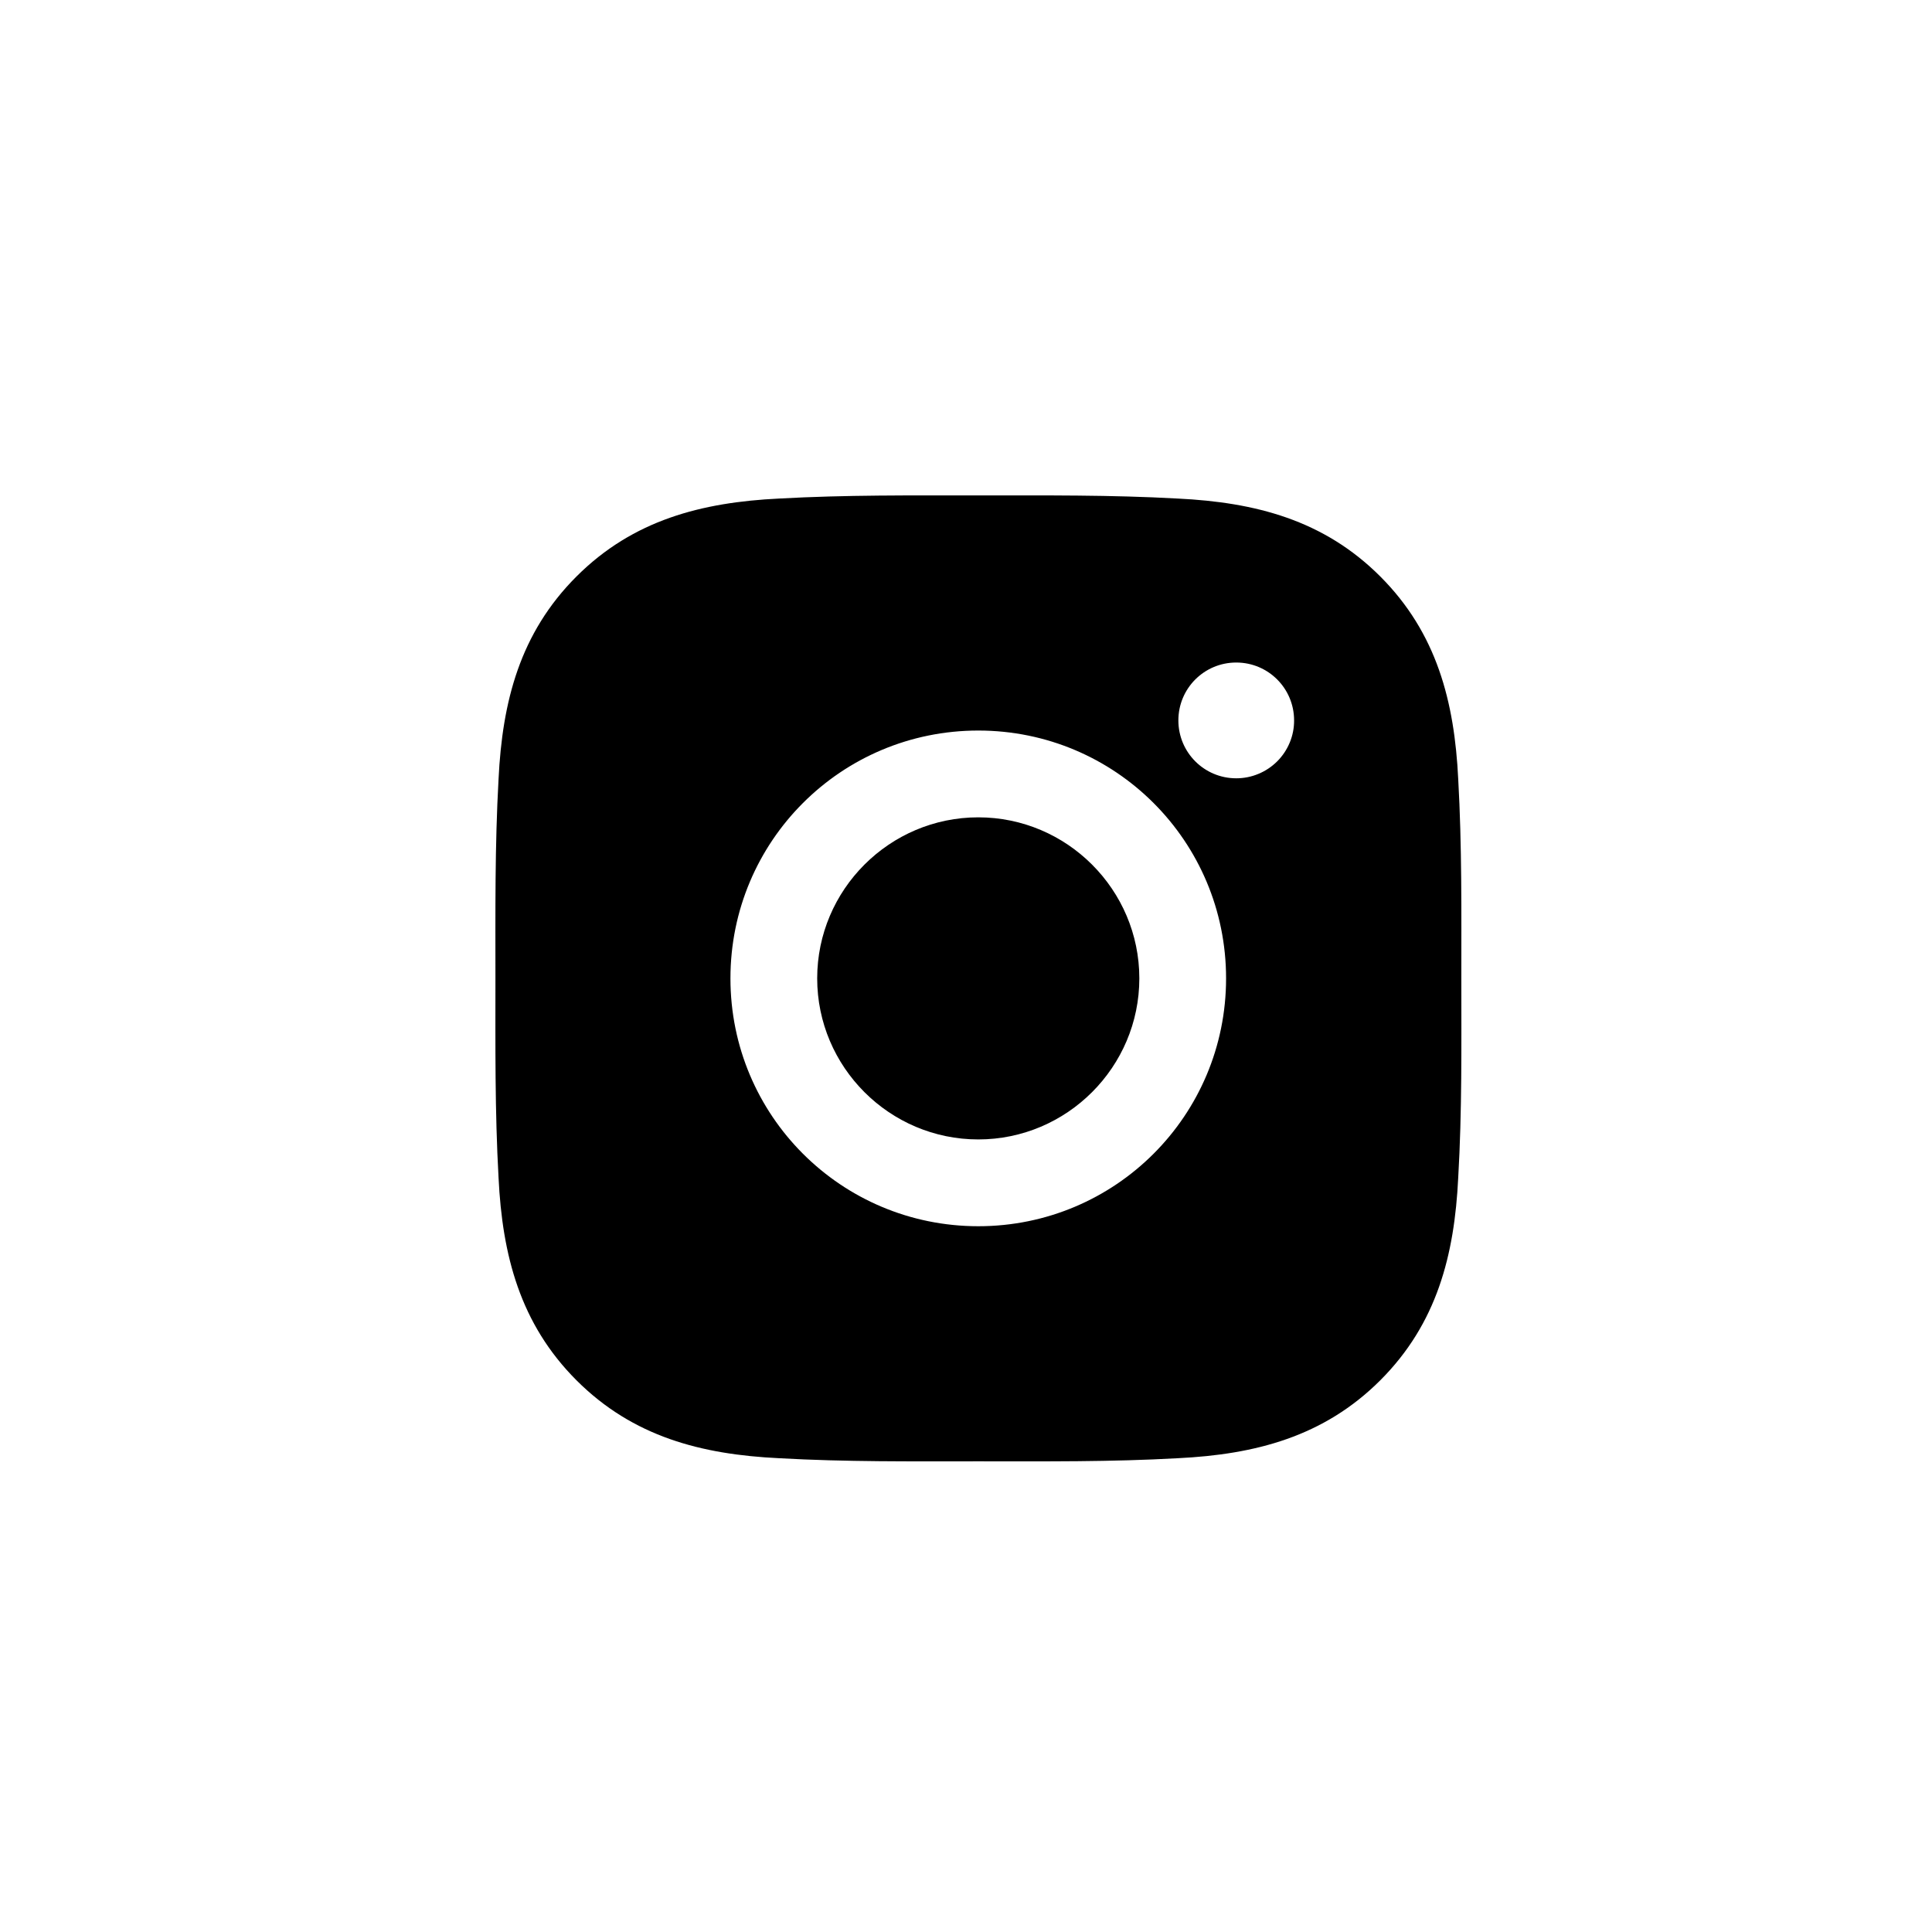
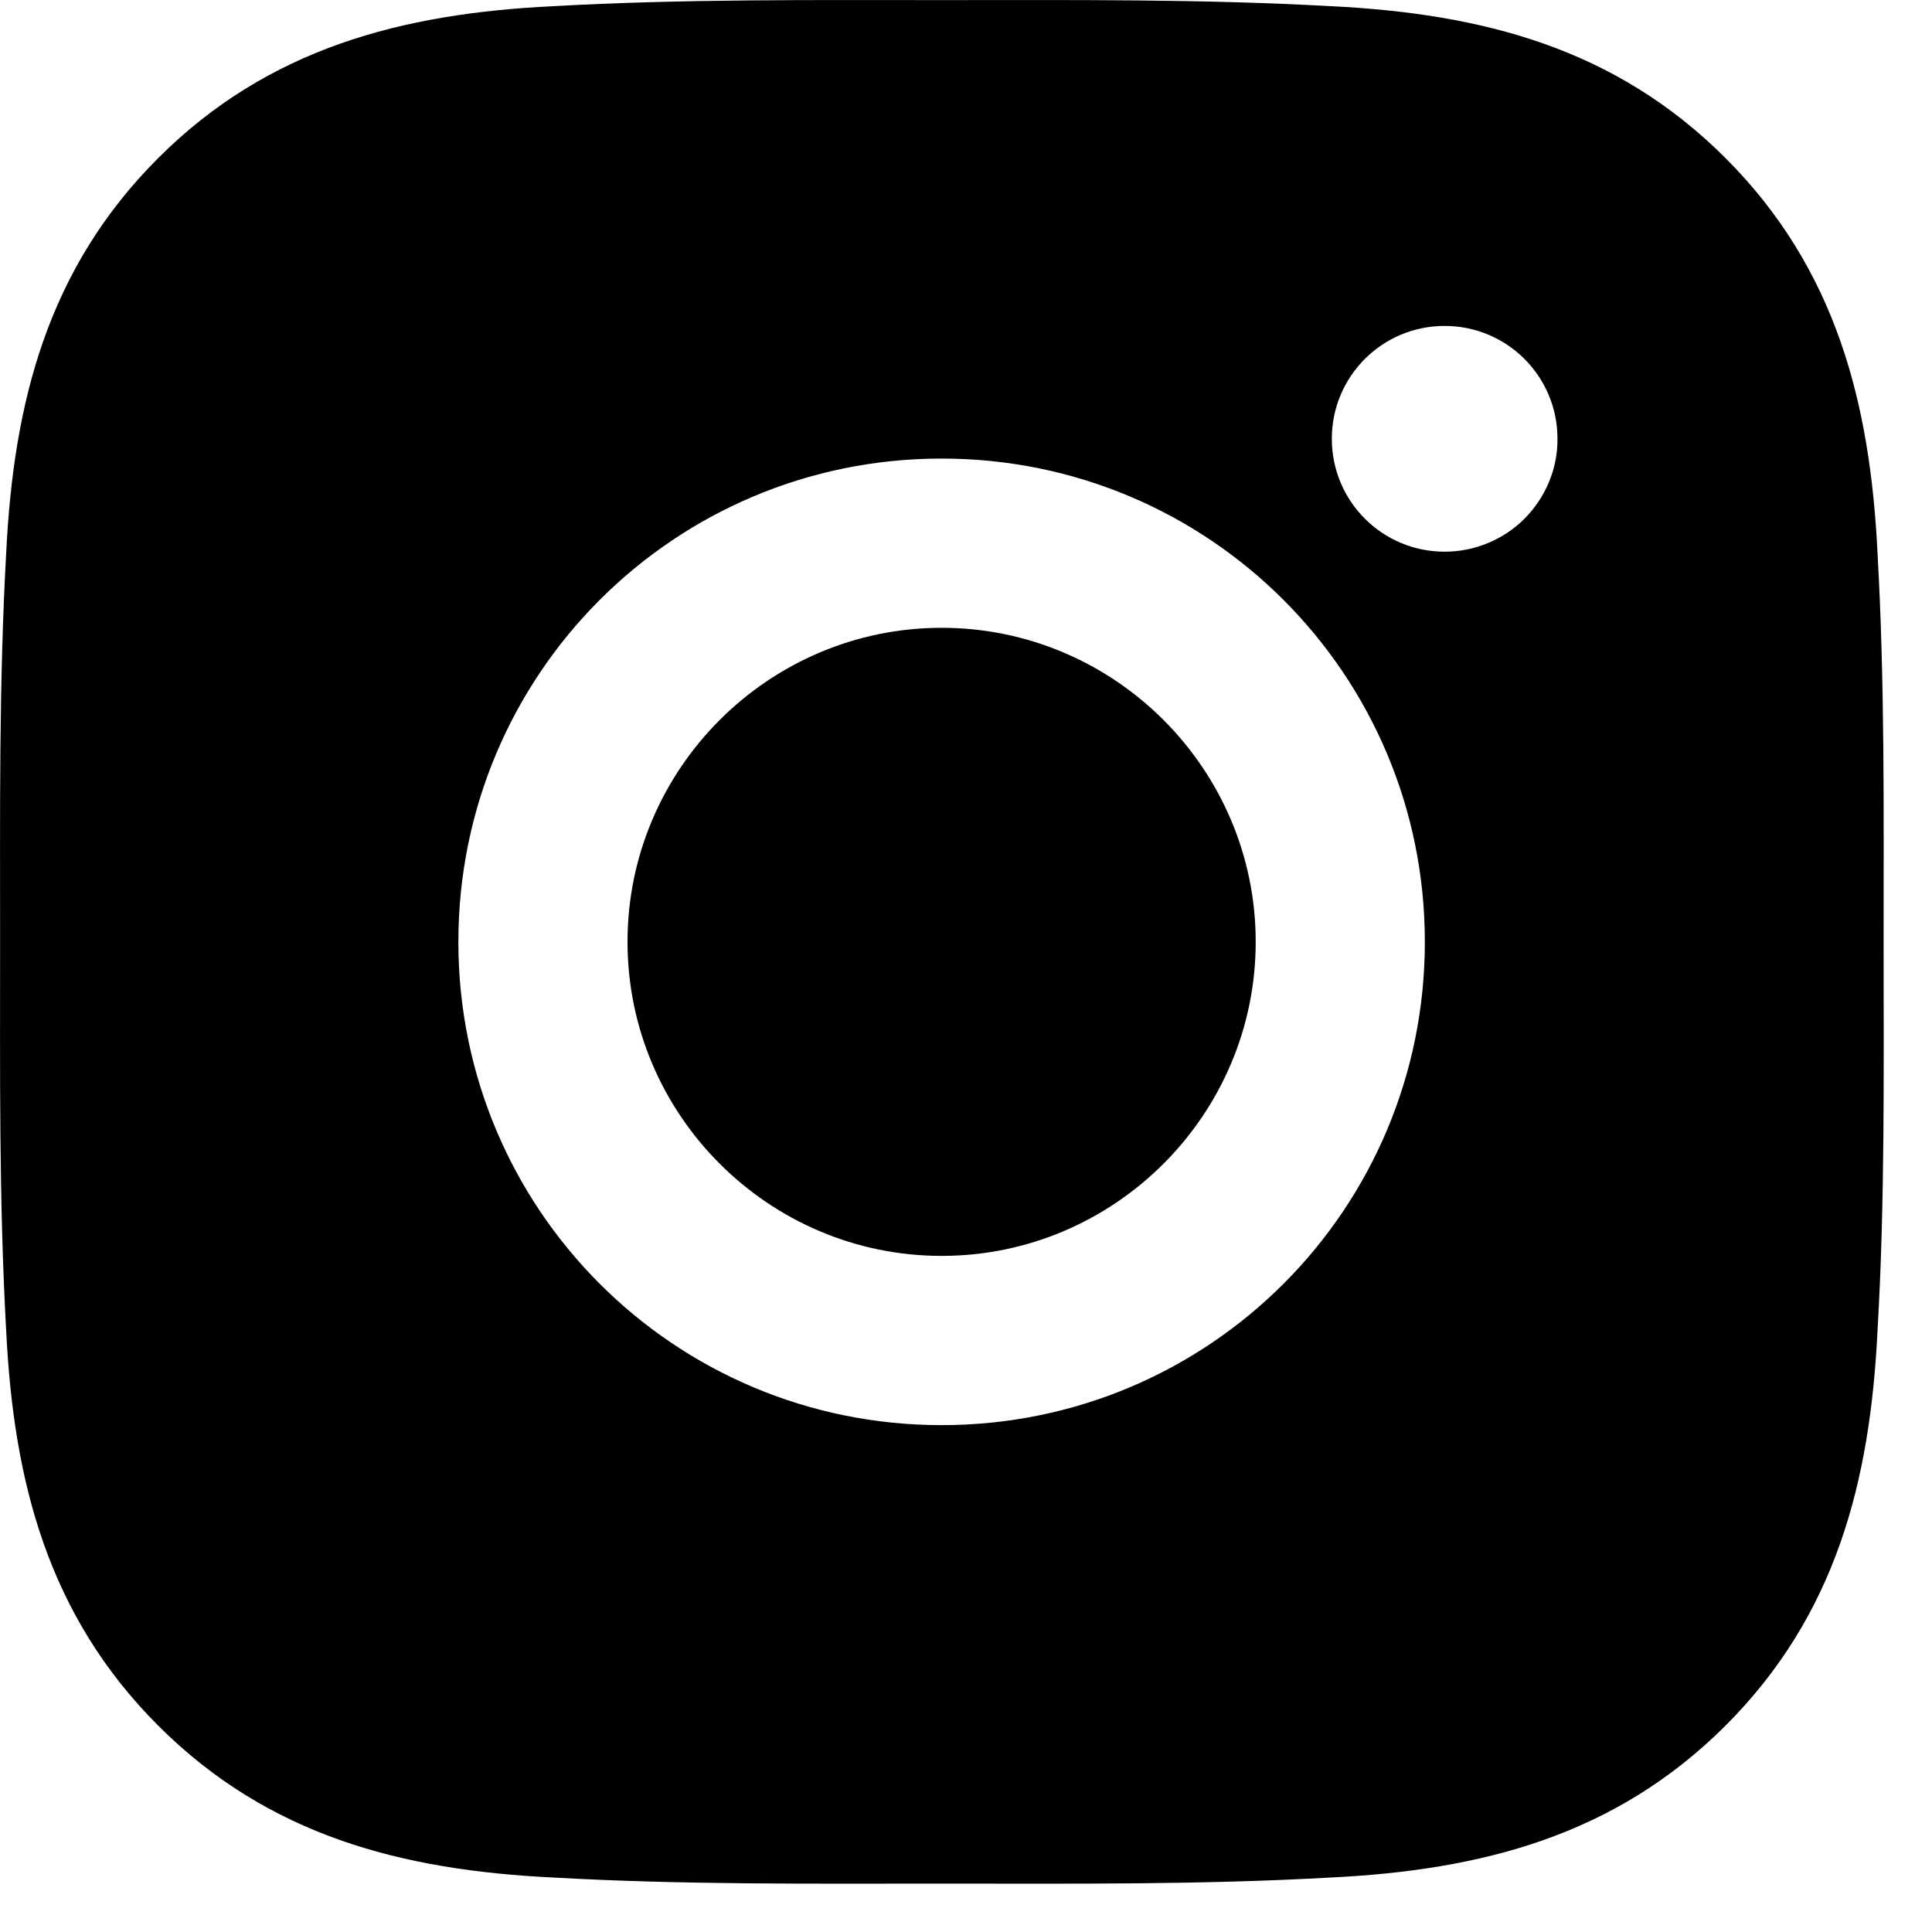
- <svg xmlns="http://www.w3.org/2000/svg" width="39" height="39" viewBox="0 0 39 39">
-   <path d="M19.748 16.499C17.957 16.499 16.496 17.96 16.496 19.75C16.496 21.54 17.957 23.001 19.748 23.001C21.538 23.001 22.999 21.54 22.999 19.75C22.999 17.96 21.538 16.499 19.748 16.499ZM29.499 19.75C29.499 18.404 29.512 17.069 29.436 15.725C29.36 14.164 29.004 12.779 27.863 11.637C26.719 10.493 25.336 10.14 23.775 10.064C22.428 9.989 21.094 10.001 19.75 10.001C18.404 10.001 17.069 9.989 15.725 10.064C14.164 10.14 12.779 10.496 11.637 11.637C10.493 12.781 10.14 14.164 10.064 15.725C9.989 17.072 10.001 18.406 10.001 19.75C10.001 21.094 9.989 22.431 10.064 23.775C10.14 25.336 10.496 26.721 11.637 27.863C12.781 29.007 14.164 29.36 15.725 29.436C17.072 29.512 18.406 29.499 19.75 29.499C21.096 29.499 22.431 29.512 23.775 29.436C25.336 29.36 26.721 29.004 27.863 27.863C29.007 26.719 29.36 25.336 29.436 23.775C29.514 22.431 29.499 21.096 29.499 19.75ZM19.748 24.753C16.979 24.753 14.745 22.518 14.745 19.75C14.745 16.982 16.979 14.747 19.748 14.747C22.516 14.747 24.75 16.982 24.75 19.75C24.75 22.518 22.516 24.753 19.748 24.753ZM24.955 15.711C24.309 15.711 23.787 15.189 23.787 14.542C23.787 13.896 24.309 13.374 24.955 13.374C25.602 13.374 26.123 13.896 26.123 14.542C26.124 14.696 26.094 14.848 26.035 14.99C25.976 15.132 25.89 15.261 25.782 15.369C25.673 15.477 25.544 15.564 25.402 15.622C25.261 15.681 25.109 15.711 24.955 15.711Z" />
+ <svg xmlns="http://www.w3.org/2000/svg" width="20" height="20" viewBox="0 0 20 20">
+   <path d="M9.748 6.499C7.957 6.499 6.496 7.96 6.496 9.75C6.496 11.54 7.957 13.001 9.748 13.001C11.538 13.001 12.999 11.54 12.999 9.75C12.999 7.96 11.538 6.499 9.748 6.499ZM19.499 9.75C19.499 8.404 19.512 7.069 19.436 5.725C19.36 4.164 19.004 2.779 17.863 1.637C16.719 0.493 15.336 0.14 13.775 0.064C12.428 -0.011 11.094 0.001 9.75 0.001C8.404 0.001 7.069 -0.011 5.725 0.064C4.164 0.14 2.779 0.496 1.637 1.637C0.493 2.781 0.14 4.164 0.064 5.725C-0.011 7.072 0.001 8.406 0.001 9.75C0.001 11.094 -0.011 12.431 0.064 13.775C0.14 15.336 0.496 16.721 1.637 17.863C2.781 19.007 4.164 19.36 5.725 19.436C7.072 19.512 8.406 19.499 9.75 19.499C11.096 19.499 12.431 19.512 13.775 19.436C15.336 19.36 16.721 19.004 17.863 17.863C19.007 16.719 19.36 15.336 19.436 13.775C19.514 12.431 19.499 11.096 19.499 9.75ZM9.748 14.753C6.979 14.753 4.745 12.518 4.745 9.75C4.745 6.982 6.979 4.747 9.748 4.747C12.516 4.747 14.75 6.982 14.75 9.75C14.75 12.518 12.516 14.753 9.748 14.753ZM14.955 5.711C14.309 5.711 13.787 5.189 13.787 4.542C13.787 3.896 14.309 3.374 14.955 3.374C15.601 3.374 16.123 3.896 16.123 4.542C16.124 4.696 16.094 4.848 16.035 4.99C15.976 5.132 15.89 5.26 15.782 5.369C15.673 5.478 15.544 5.564 15.402 5.622C15.261 5.681 15.109 5.711 14.955 5.711Z" />
</svg>
